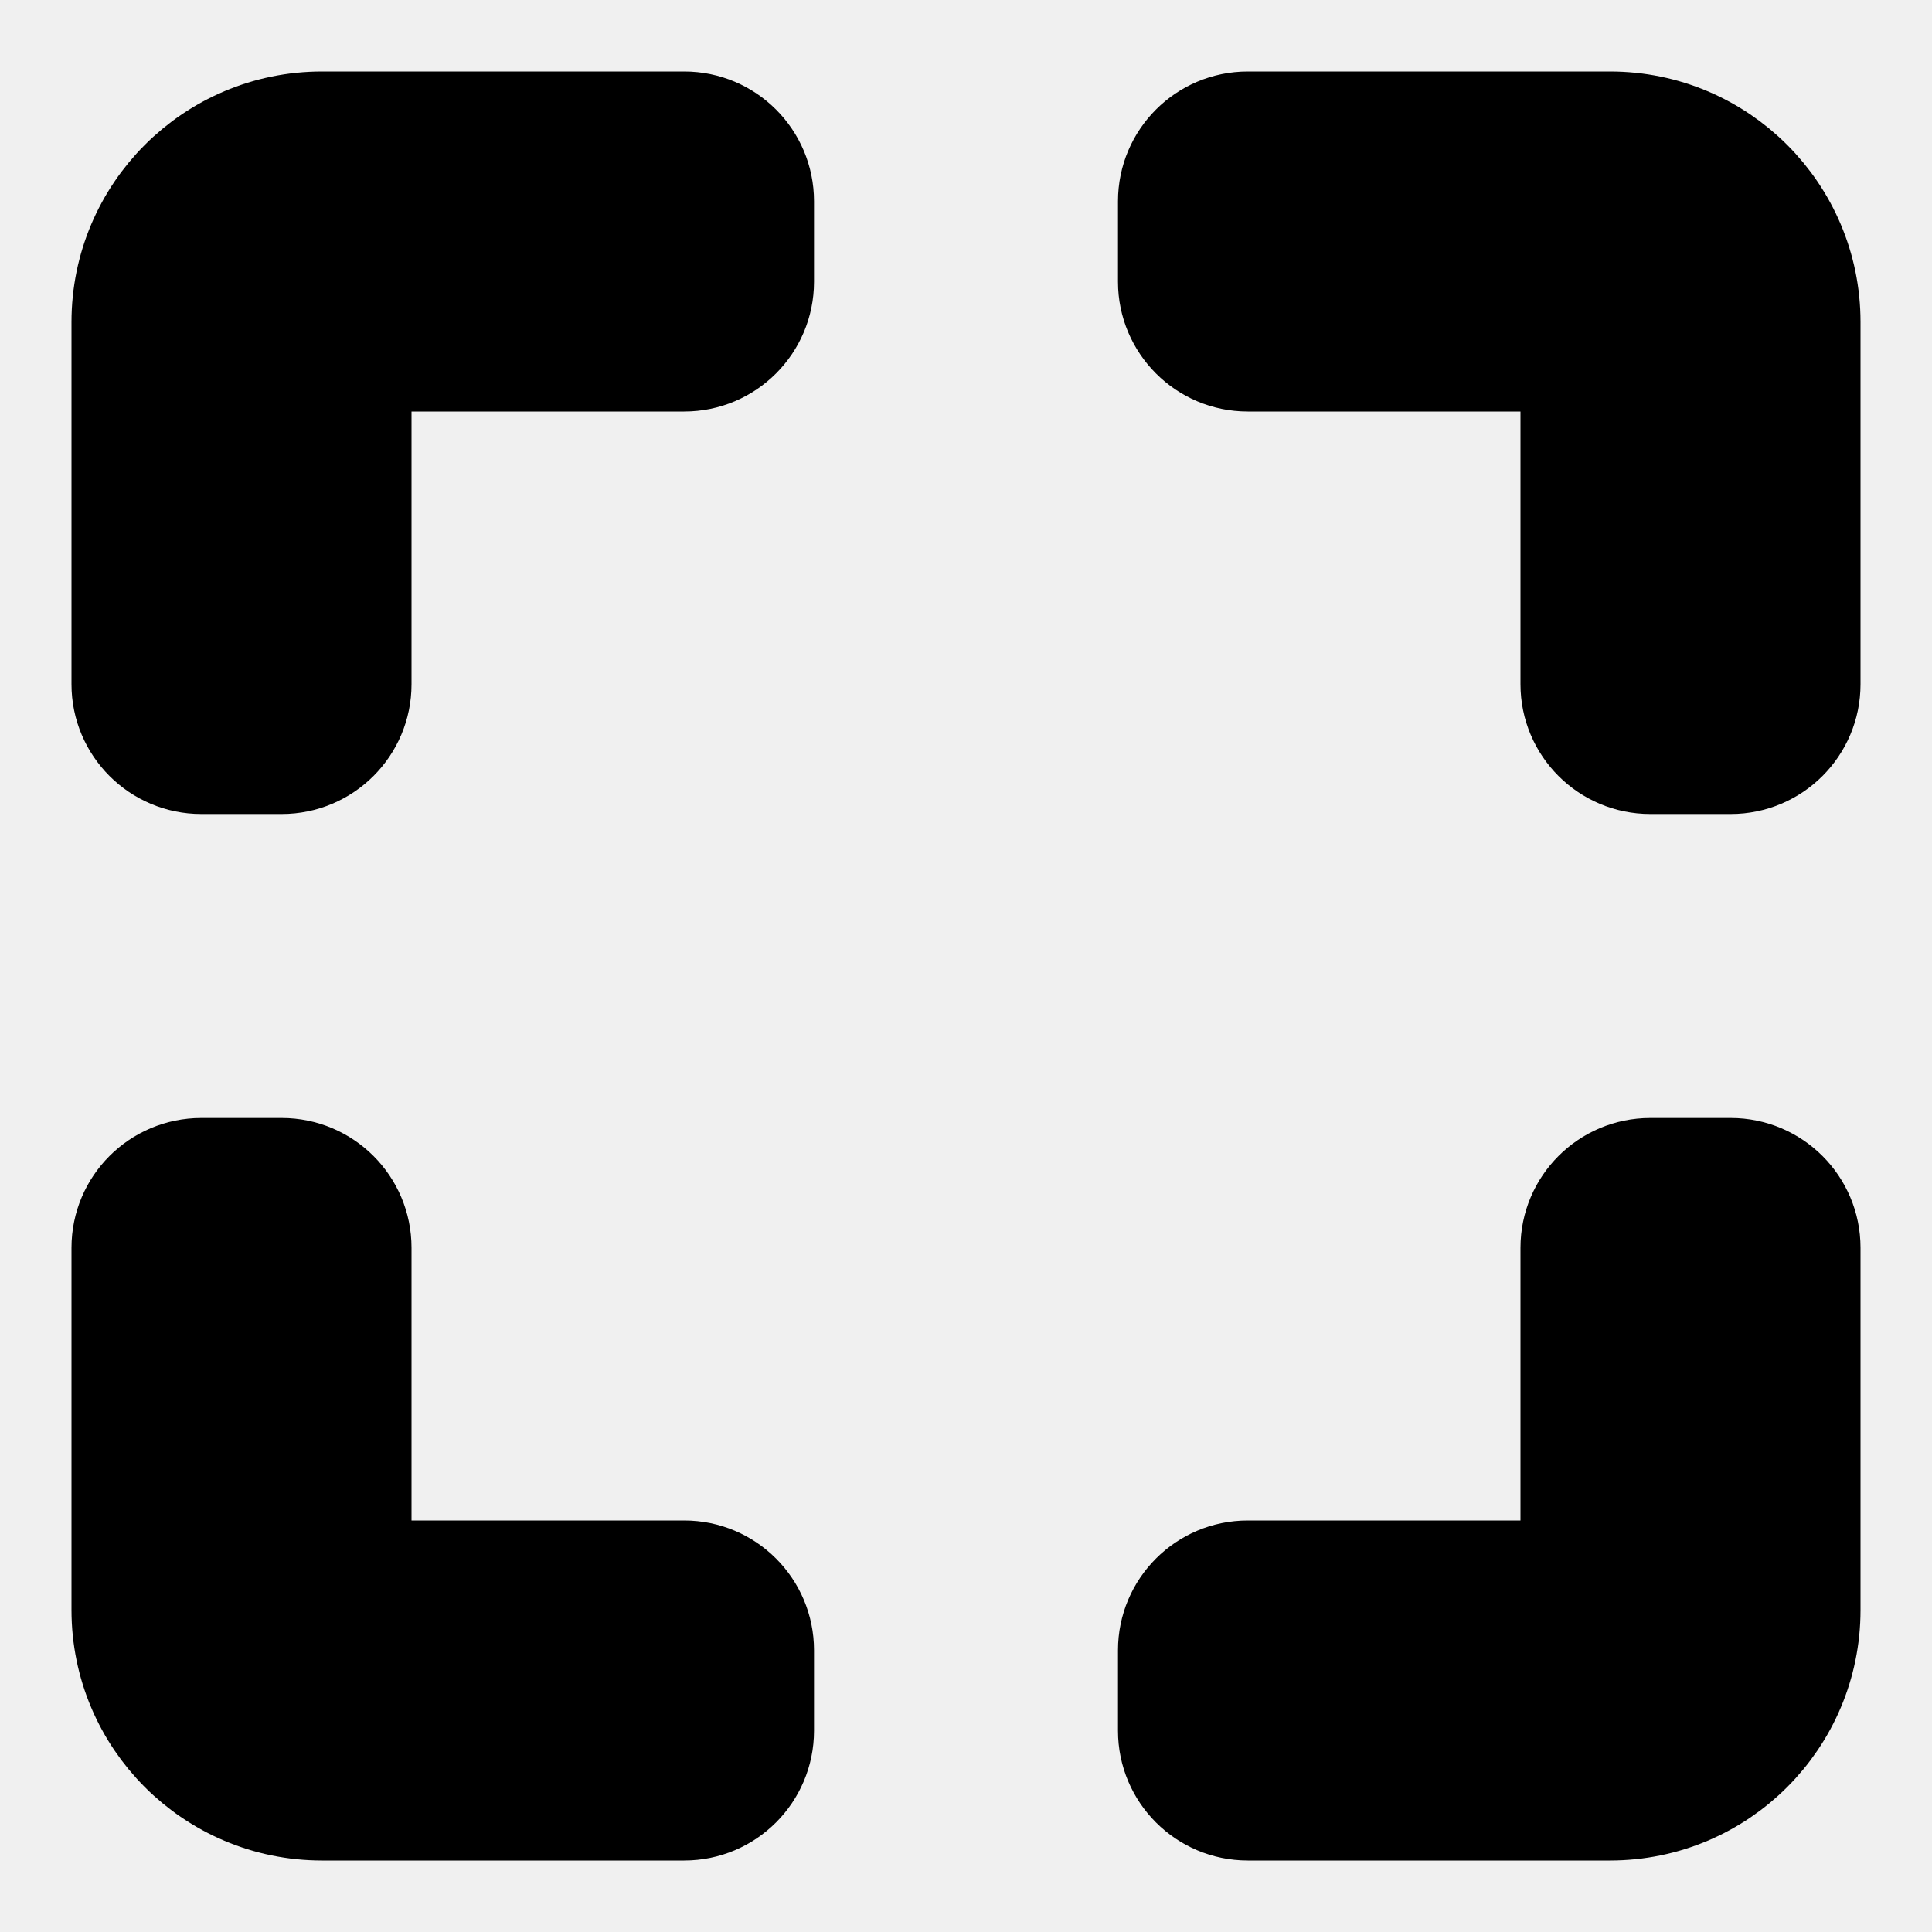
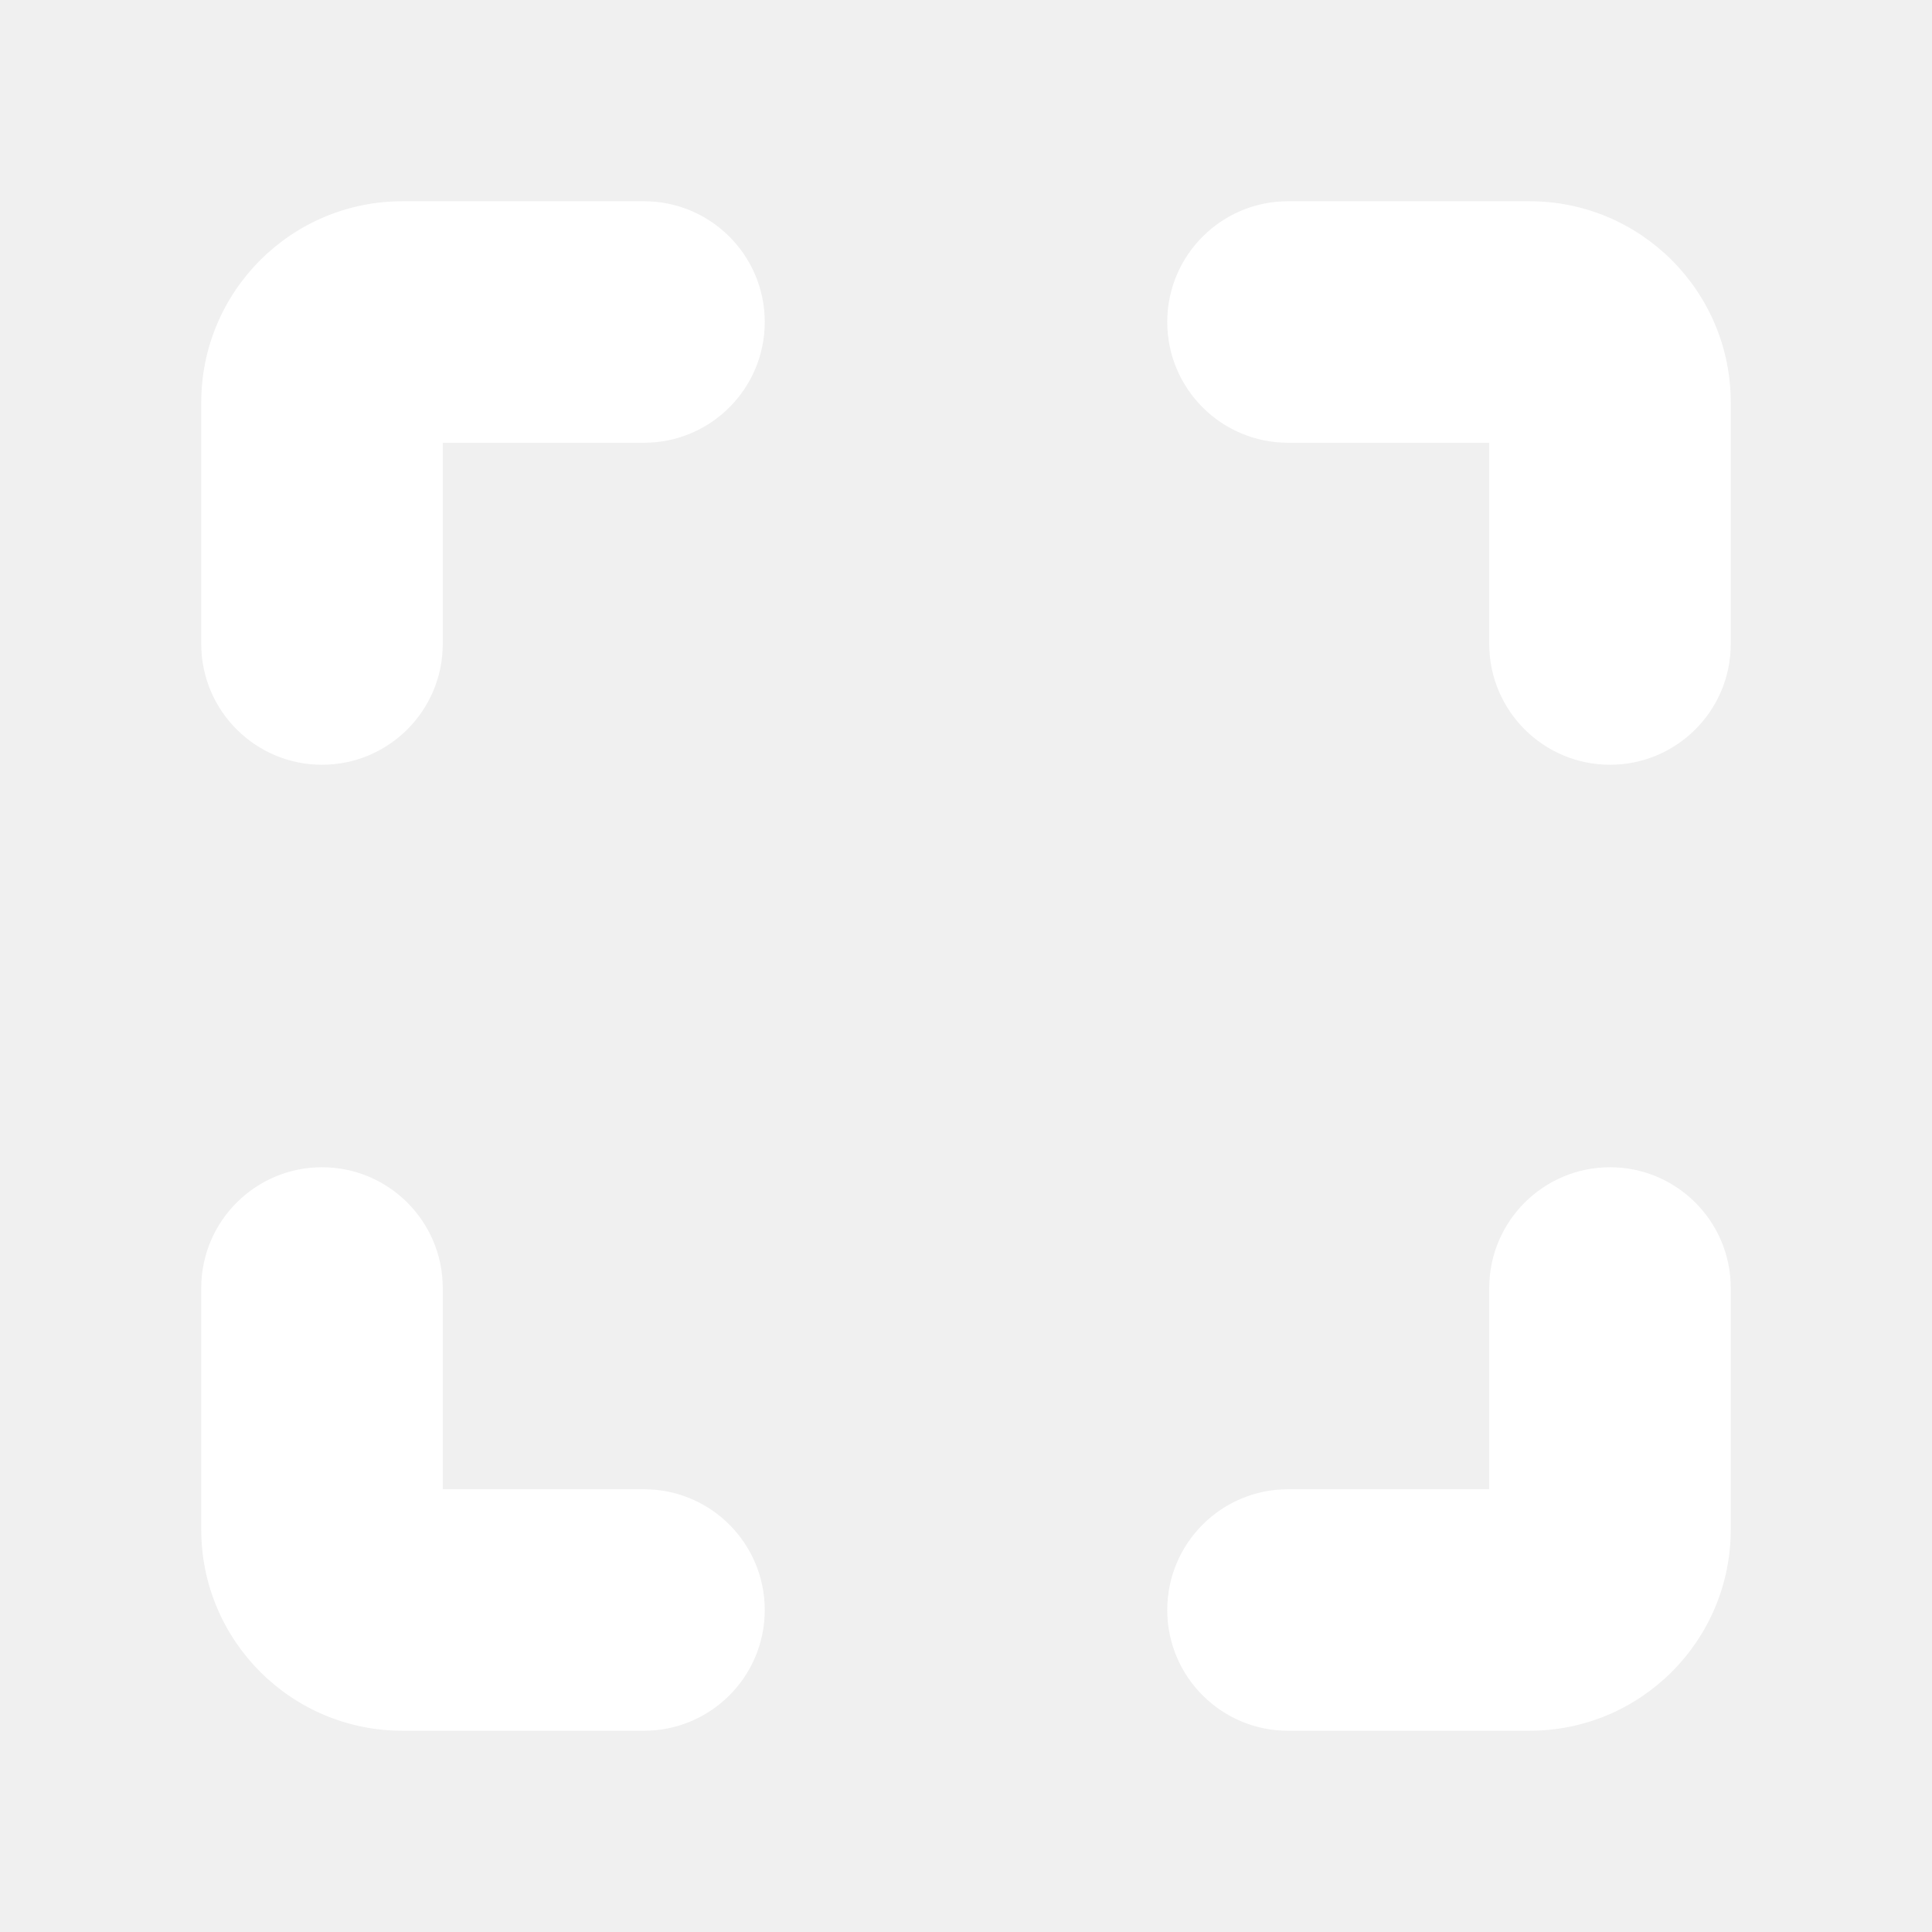
- <svg xmlns="http://www.w3.org/2000/svg" width="800px" height="800px" viewBox="0 0 24 24" fill="none" stroke="#000000" stroke-width="1.224">
+ <svg xmlns="http://www.w3.org/2000/svg" width="800px" height="800px" viewBox="0 0 24.00 24.00" version="1.1" fill="#ffffff" stroke="#ffffff">
  <g id="SVGRepo_bgCarrier" stroke-width="0" />
  <g id="SVGRepo_tracerCarrier" stroke-linecap="round" stroke-linejoin="round" />
  <g id="SVGRepo_iconCarrier">
-     <path d="M4 1.5C2.619 1.5 1.5 2.619 1.5 4V8.5C1.5 9.052 1.948 9.5 2.5 9.5H3.5C4.052 9.5 4.5 9.052 4.5 8.5V4.5H8.5C9.052 4.5 9.5 4.052 9.5 3.5V2.5C9.5 1.948 9.052 1.5 8.5 1.5H4Z" fill="#000000" />
-     <path d="M20 1.5C21.381 1.5 22.5 2.619 22.5 4V8.5C22.5 9.052 22.052 9.5 21.5 9.5H20.5C19.948 9.5 19.5 9.052 19.5 8.5V4.5H15.5C14.948 4.5 14.5 4.052 14.5 3.5V2.5C14.5 1.948 14.948 1.5 15.5 1.5H20Z" fill="#000000" />
-     <path d="M20 22.5C21.381 22.5 22.5 21.381 22.5 20V15.5C22.5 14.948 22.052 14.5 21.5 14.5H20.5C19.948 14.5 19.5 14.948 19.5 15.5V19.5H15.5C14.948 19.5 14.5 19.948 14.5 20.5V21.5C14.5 22.052 14.948 22.5 15.5 22.5H20Z" fill="#000000" />
-     <path d="M1.5 20C1.5 21.381 2.619 22.5 4 22.5H8.5C9.052 22.5 9.5 22.052 9.5 21.5V20.5C9.5 19.948 9.052 19.5 8.5 19.5H4.5V15.5C4.5 14.948 4.052 14.5 3.5 14.5H2.5C1.948 14.5 1.5 14.948 1.5 15.5V20Z" fill="#000000" />
+     <g id="页面-1" stroke-width="0" fill="none" fill-rule="evenodd">
+       <g id="Media" transform="translate(-480, -48)">
+         <g id="fullscreen_fill" transform="translate(480, 48)">
+           <path d="M24,0 L24,24 L0,24 L0,0 L24,0 Z M12.593,23.258 L12.582,23.26 L12.511,23.295 L12.492,23.299 L12.492,23.299 L12.477,23.295 L12.406,23.26 C12.396,23.256 12.387,23.259 12.382,23.265 L12.378,23.276 L12.361,23.703 L12.366,23.723 L12.377,23.736 L12.48,23.81 L12.495,23.814 L12.495,23.814 L12.507,23.81 L12.611,23.736 L12.623,23.72 L12.623,23.72 L12.627,23.703 L12.61,23.276 C12.608,23.266 12.601,23.259 12.593,23.258 L12.593,23.258 Z M12.858,23.145 L12.845,23.147 L12.66,23.24 L12.65,23.25 L12.65,23.25 L12.647,23.261 L12.665,23.691 L12.67,23.703 L12.67,23.703 L12.678,23.71 L12.879,23.803 C12.891,23.807 12.902,23.803 12.908,23.795 L12.912,23.781 L12.878,23.167 C12.875,23.155 12.867,23.147 12.858,23.145 L12.858,23.145 Z M12.143,23.147 C12.133,23.142 12.122,23.145 12.116,23.153 L12.11,23.167 L12.076,23.781 C12.075,23.793 12.083,23.802 12.093,23.805 L12.108,23.803 L12.309,23.71 L12.319,23.702 L12.319,23.702 L12.323,23.691 L12.34,23.261 L12.337,23.249 L12.337,23.249 L12.328,23.24 L12.143,23.147 Z" id="MingCute" fill-rule="nonzero"> </path>
+           <path d="M18.5,5.5 L16,5.5 C15.172,5.5 14.5,4.828 14.5,4 C14.5,3.172 15.172,2.5 16,2.5 L19,2.5 C20.381,2.5 21.5,3.619 21.5,5 L21.5,8 C21.5,8.828 20.828,9.5 20,9.5 C19.172,9.5 18.5,8.828 18.5,8 L18.5,5.5 Z M8,5.5 L5.5,5.5 L5.5,8 C5.5,8.828 4.828,9.5 4,9.5 C3.172,9.5 2.5,8.828 2.5,8 L2.5,5 C2.5,3.619 3.619,2.5 5,2.5 L8,2.5 C8.828,2.5 9.5,3.172 9.5,4 C9.5,4.828 8.828,5.5 8,5.5 Z M8,18.5 L5.5,18.5 L5.5,16 C5.5,15.172 4.828,14.5 4,14.5 C3.172,14.5 2.5,15.172 2.5,16 L2.5,19 C2.5,20.381 3.619,21.5 5,21.5 L8,21.5 C8.828,21.5 9.5,20.828 9.5,20 C9.5,19.172 8.828,18.5 8,18.5 Z M16,18.5 L18.5,18.5 L18.5,16 C18.5,15.172 19.172,14.5 20,14.5 C20.828,14.5 21.5,15.172 21.5,16 L21.5,19 C21.5,20.381 20.381,21.5 19,21.5 L16,21.5 C15.172,21.5 14.5,20.828 14.5,20 C14.5,19.172 15.172,18.5 16,18.5 Z" id="形状" fill="#ffffff"> </path>
+         </g>
+       </g>
+     </g>
  </g>
</svg>
